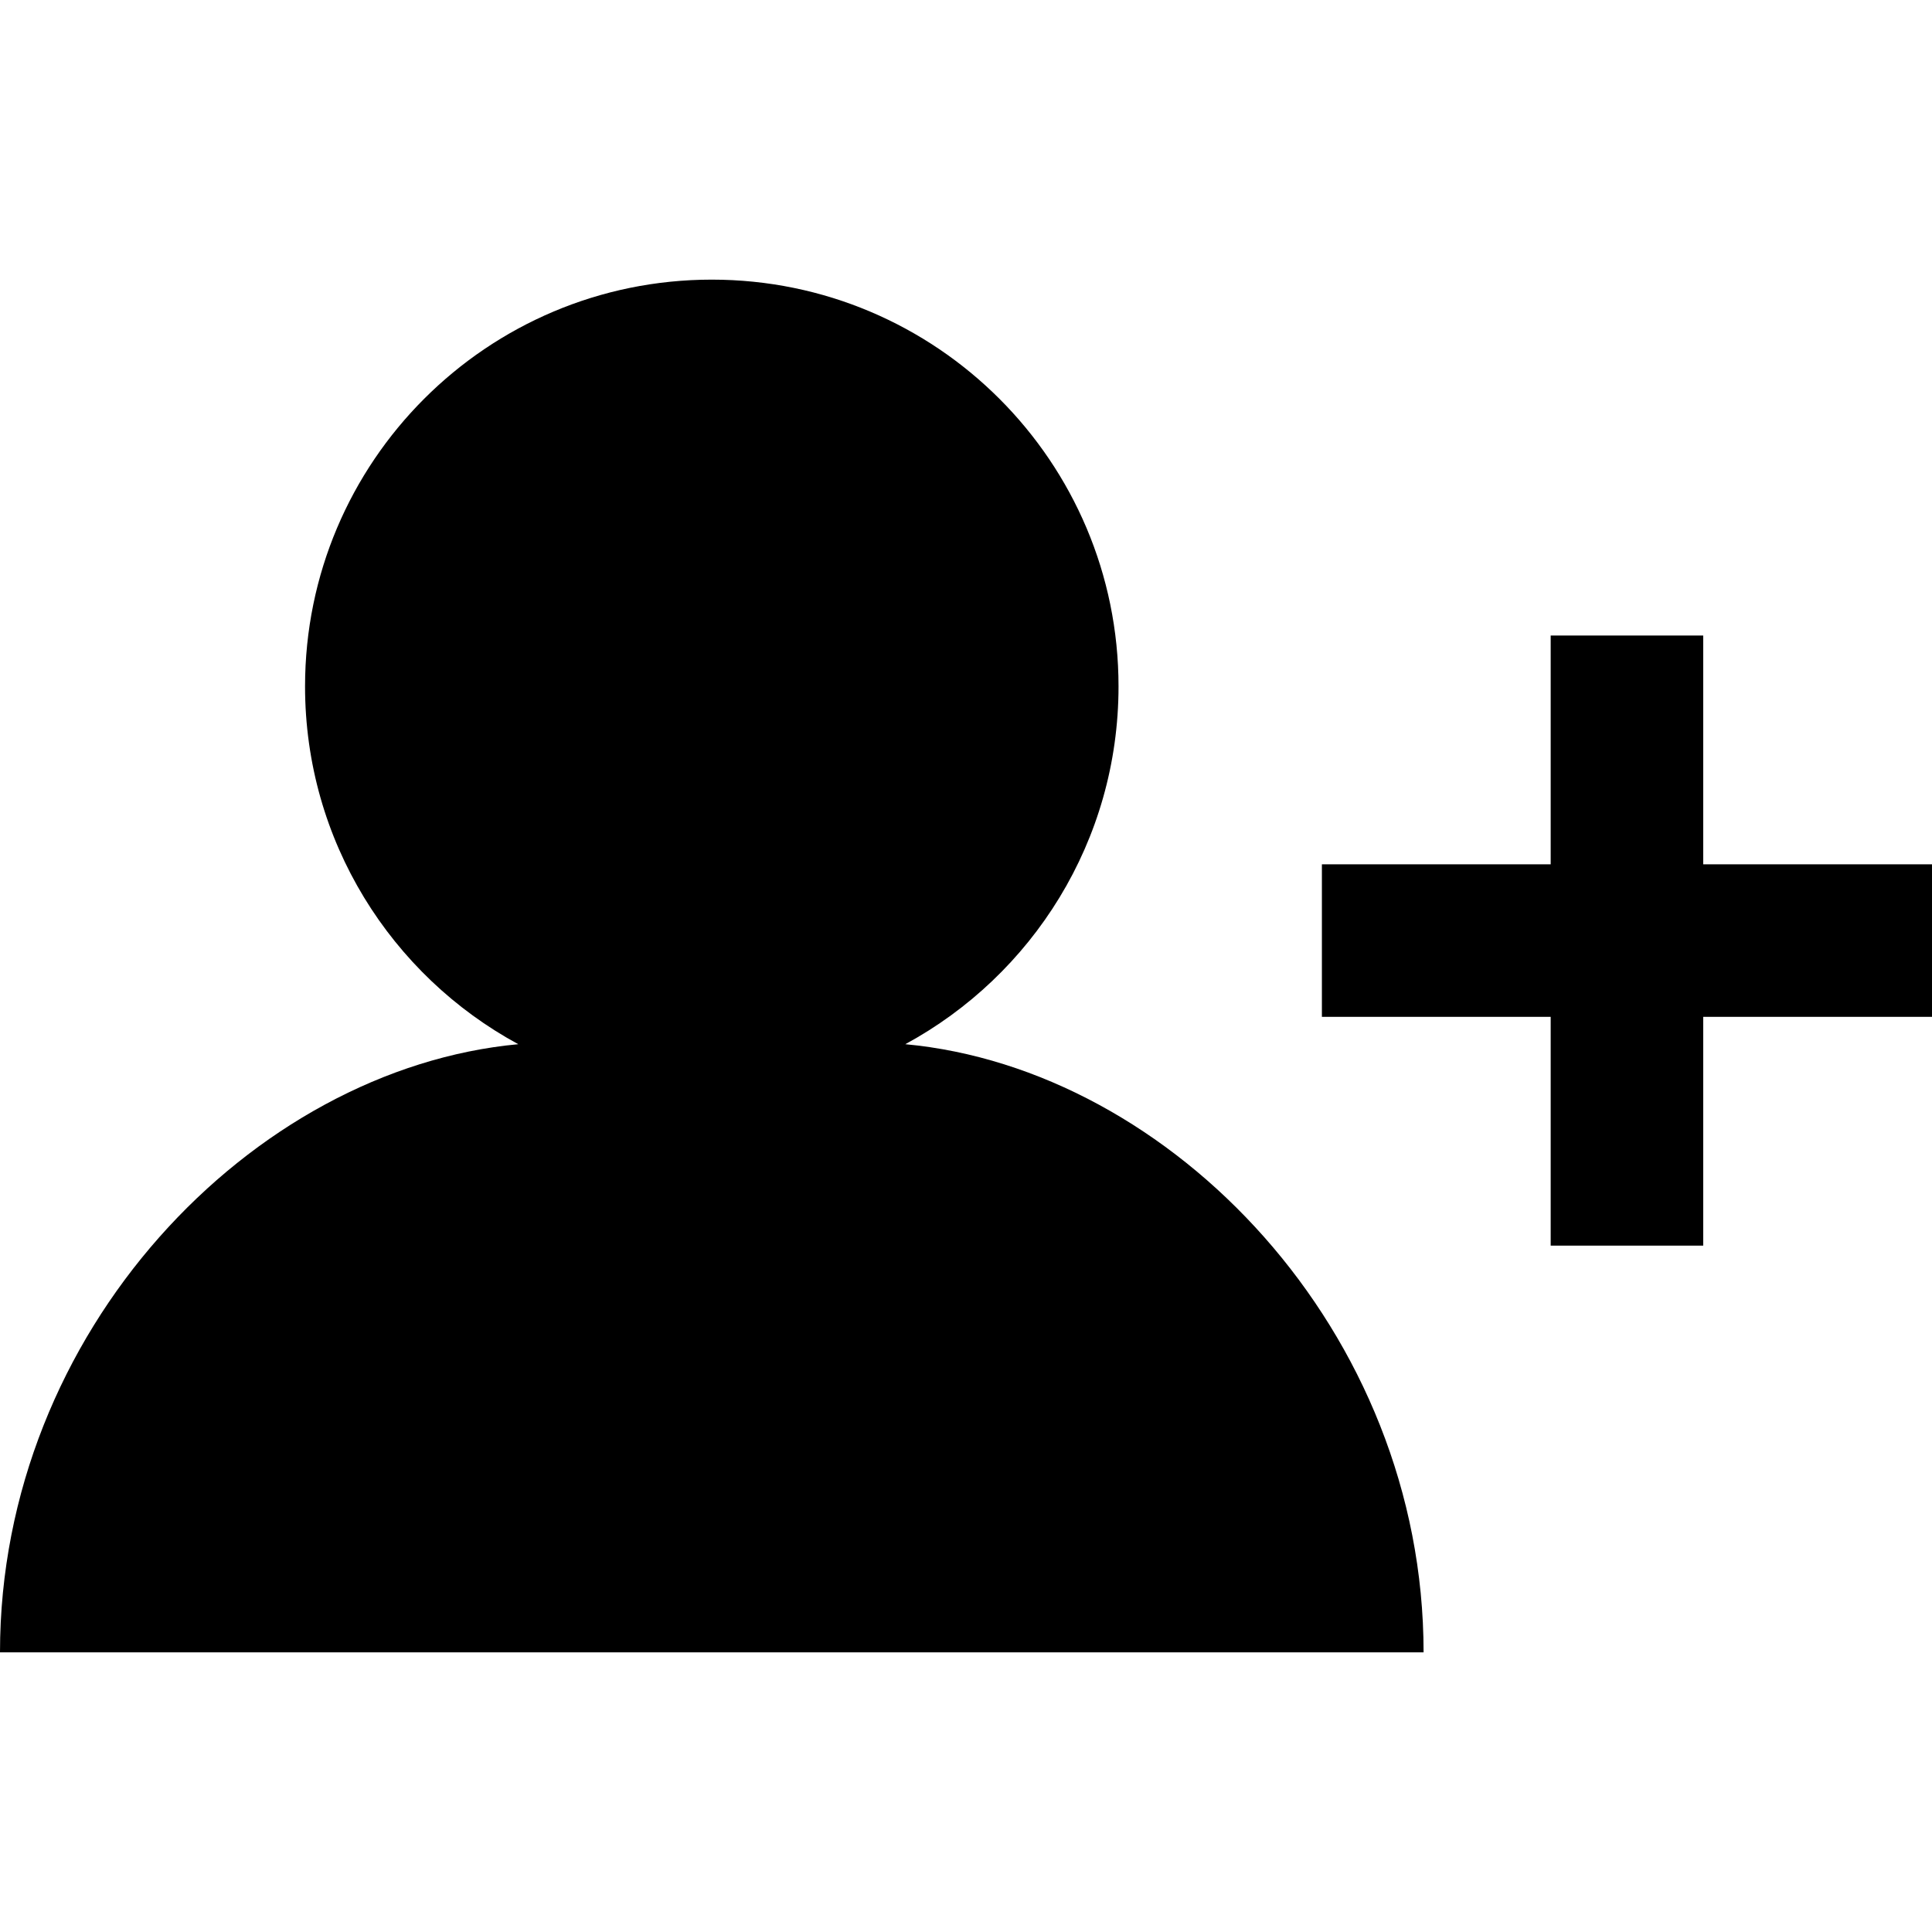
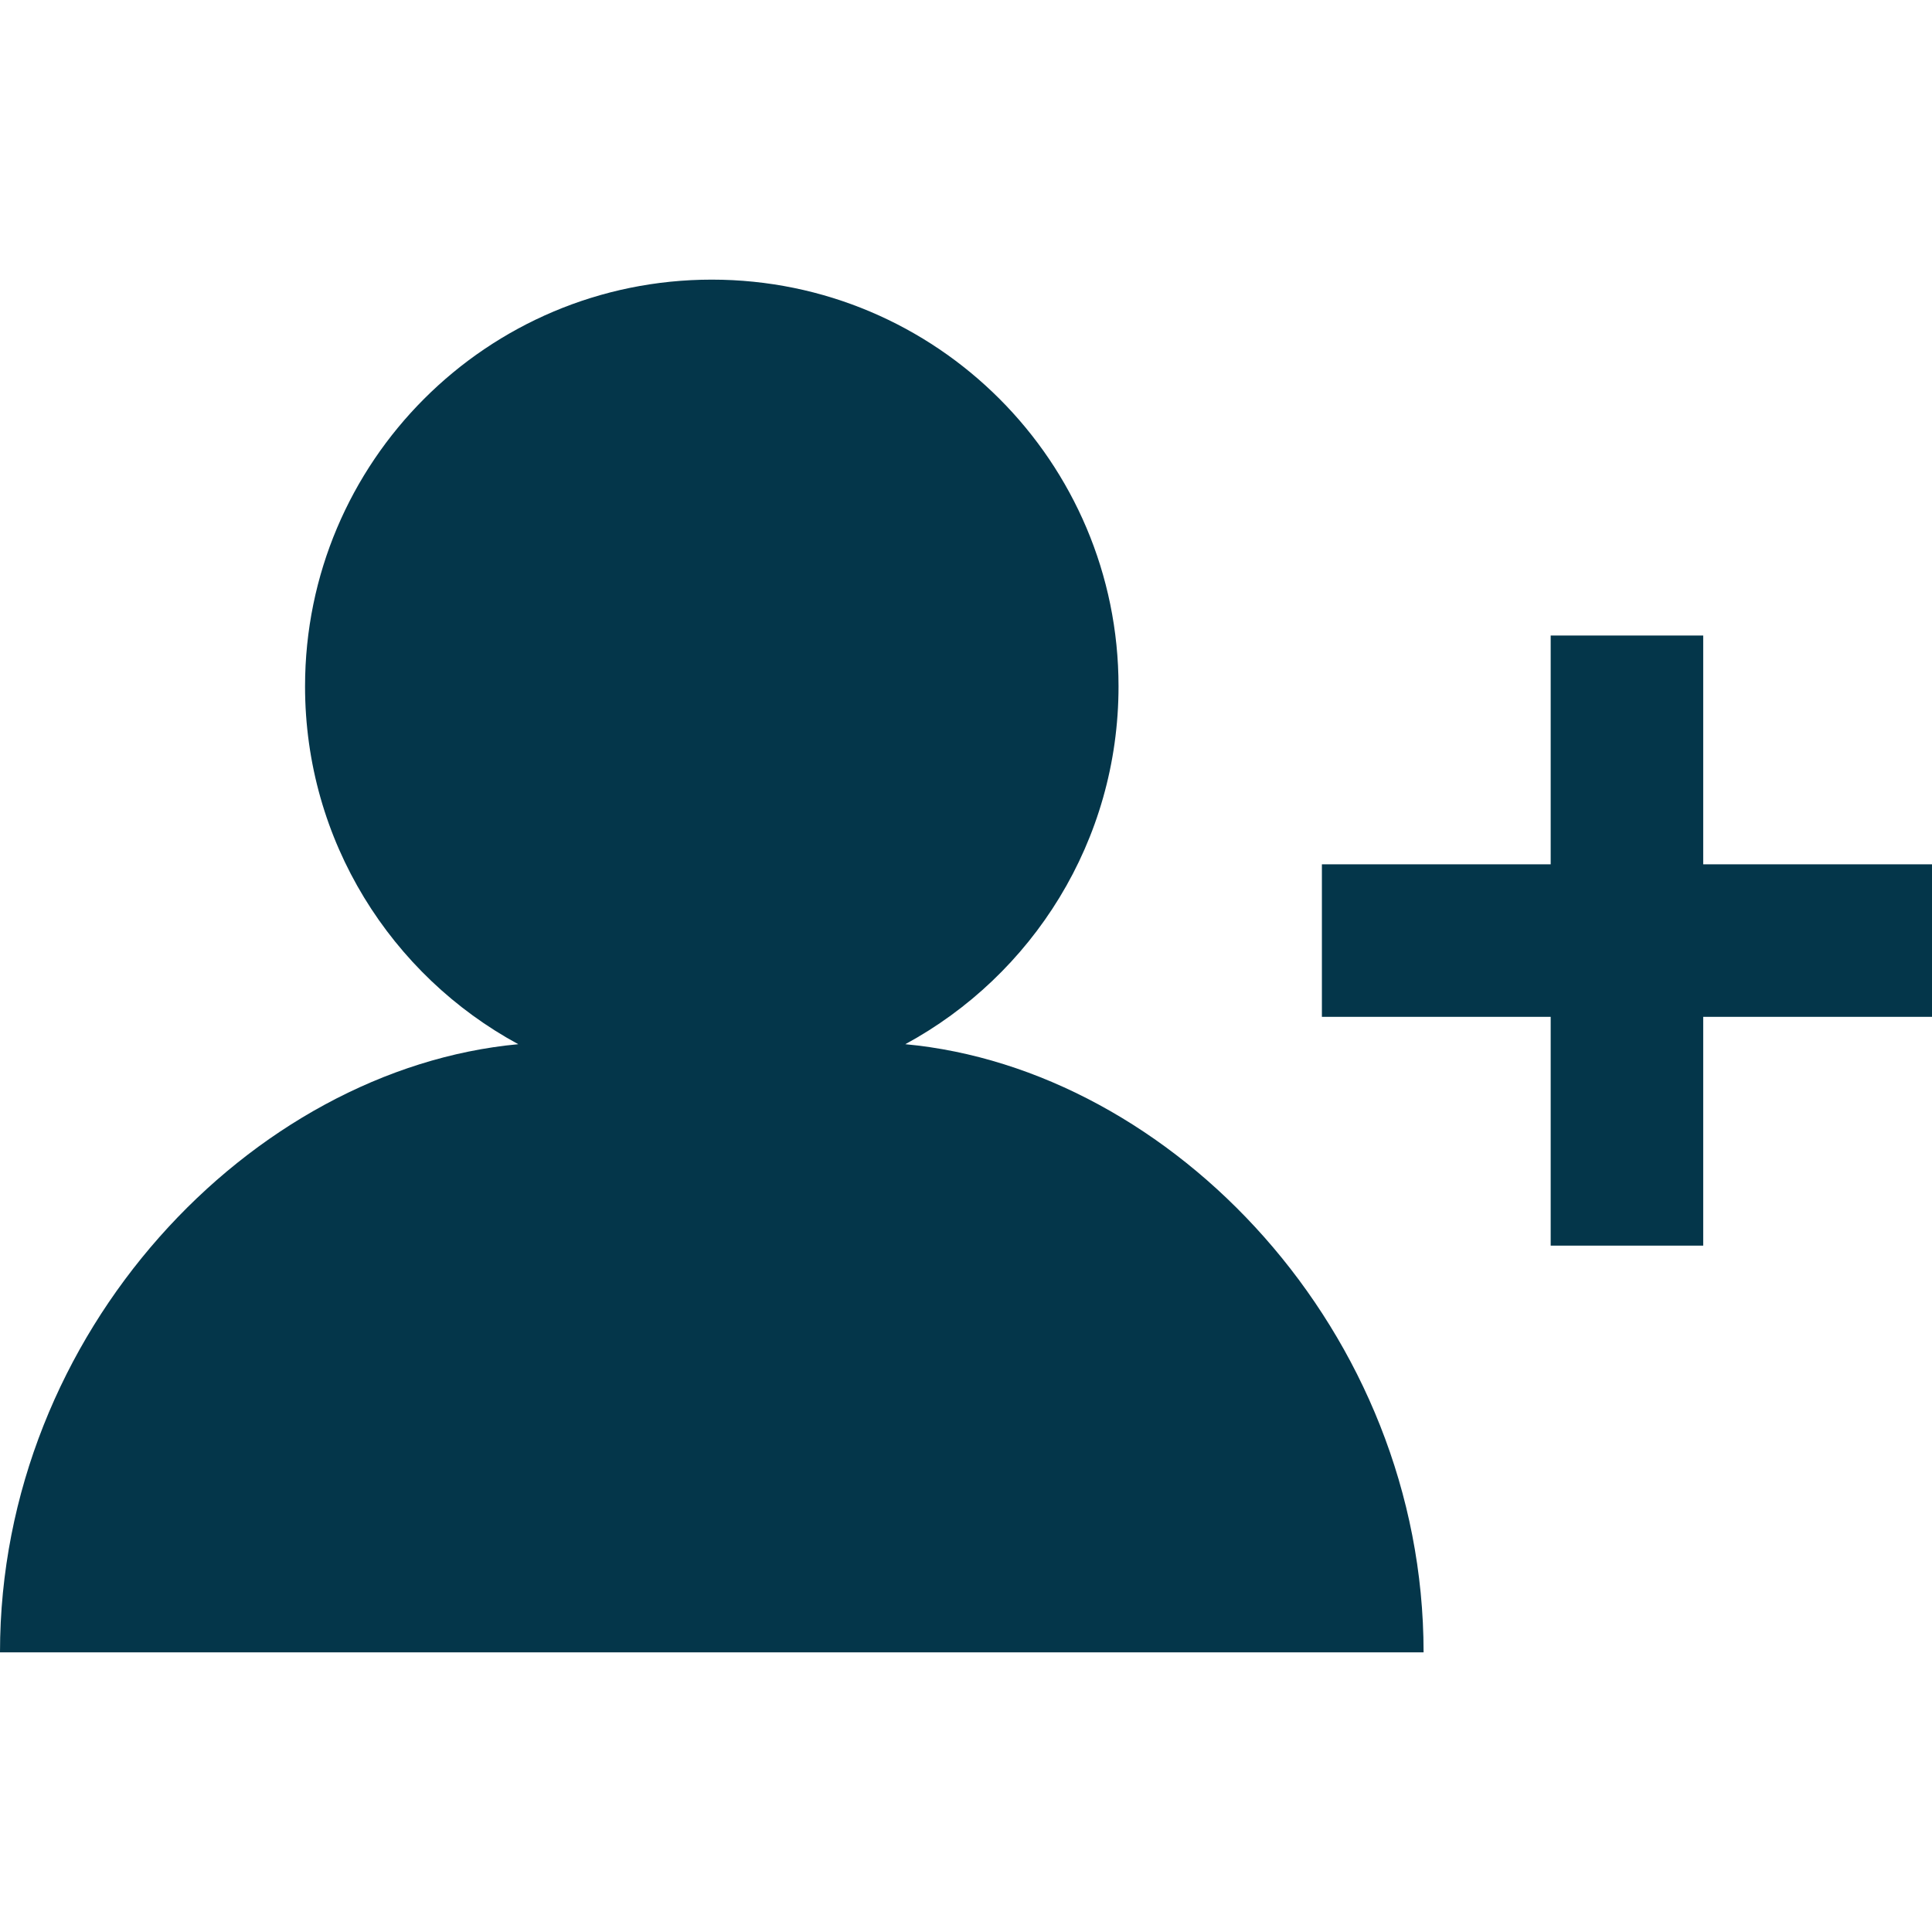
- <svg xmlns="http://www.w3.org/2000/svg" fill="#000000" height="800px" width="800px" version="1.1" id="Layer_1" viewBox="0 0 512 512" xml:space="preserve">
+ <svg xmlns="http://www.w3.org/2000/svg" fill="#04364A" height="800px" width="800px" version="1.1" id="Layer_1" viewBox="0 0 512 512" xml:space="preserve">
  <g>
    <g>
      <polygon points="451.368,229.053 451.368,168.421 410.947,168.421 410.947,229.053 350.316,229.053 350.316,269.474     410.947,269.474 410.947,330.105 451.368,330.105 451.368,269.474 512,269.474 512,229.053   " />
    </g>
  </g>
  <g>
    <g>
      <path d="M239.915,276.724c33.652-18.238,56.506-53.864,56.506-94.829c0-59.531-48.259-107.789-107.789-107.789    S80.842,122.364,80.842,181.895c0,40.965,22.854,76.591,56.506,94.829C66.732,283.298,0,352.877,0,437.895h377.263    C377.263,352.877,310.531,283.298,239.915,276.724z" />
    </g>
  </g>
</svg>
